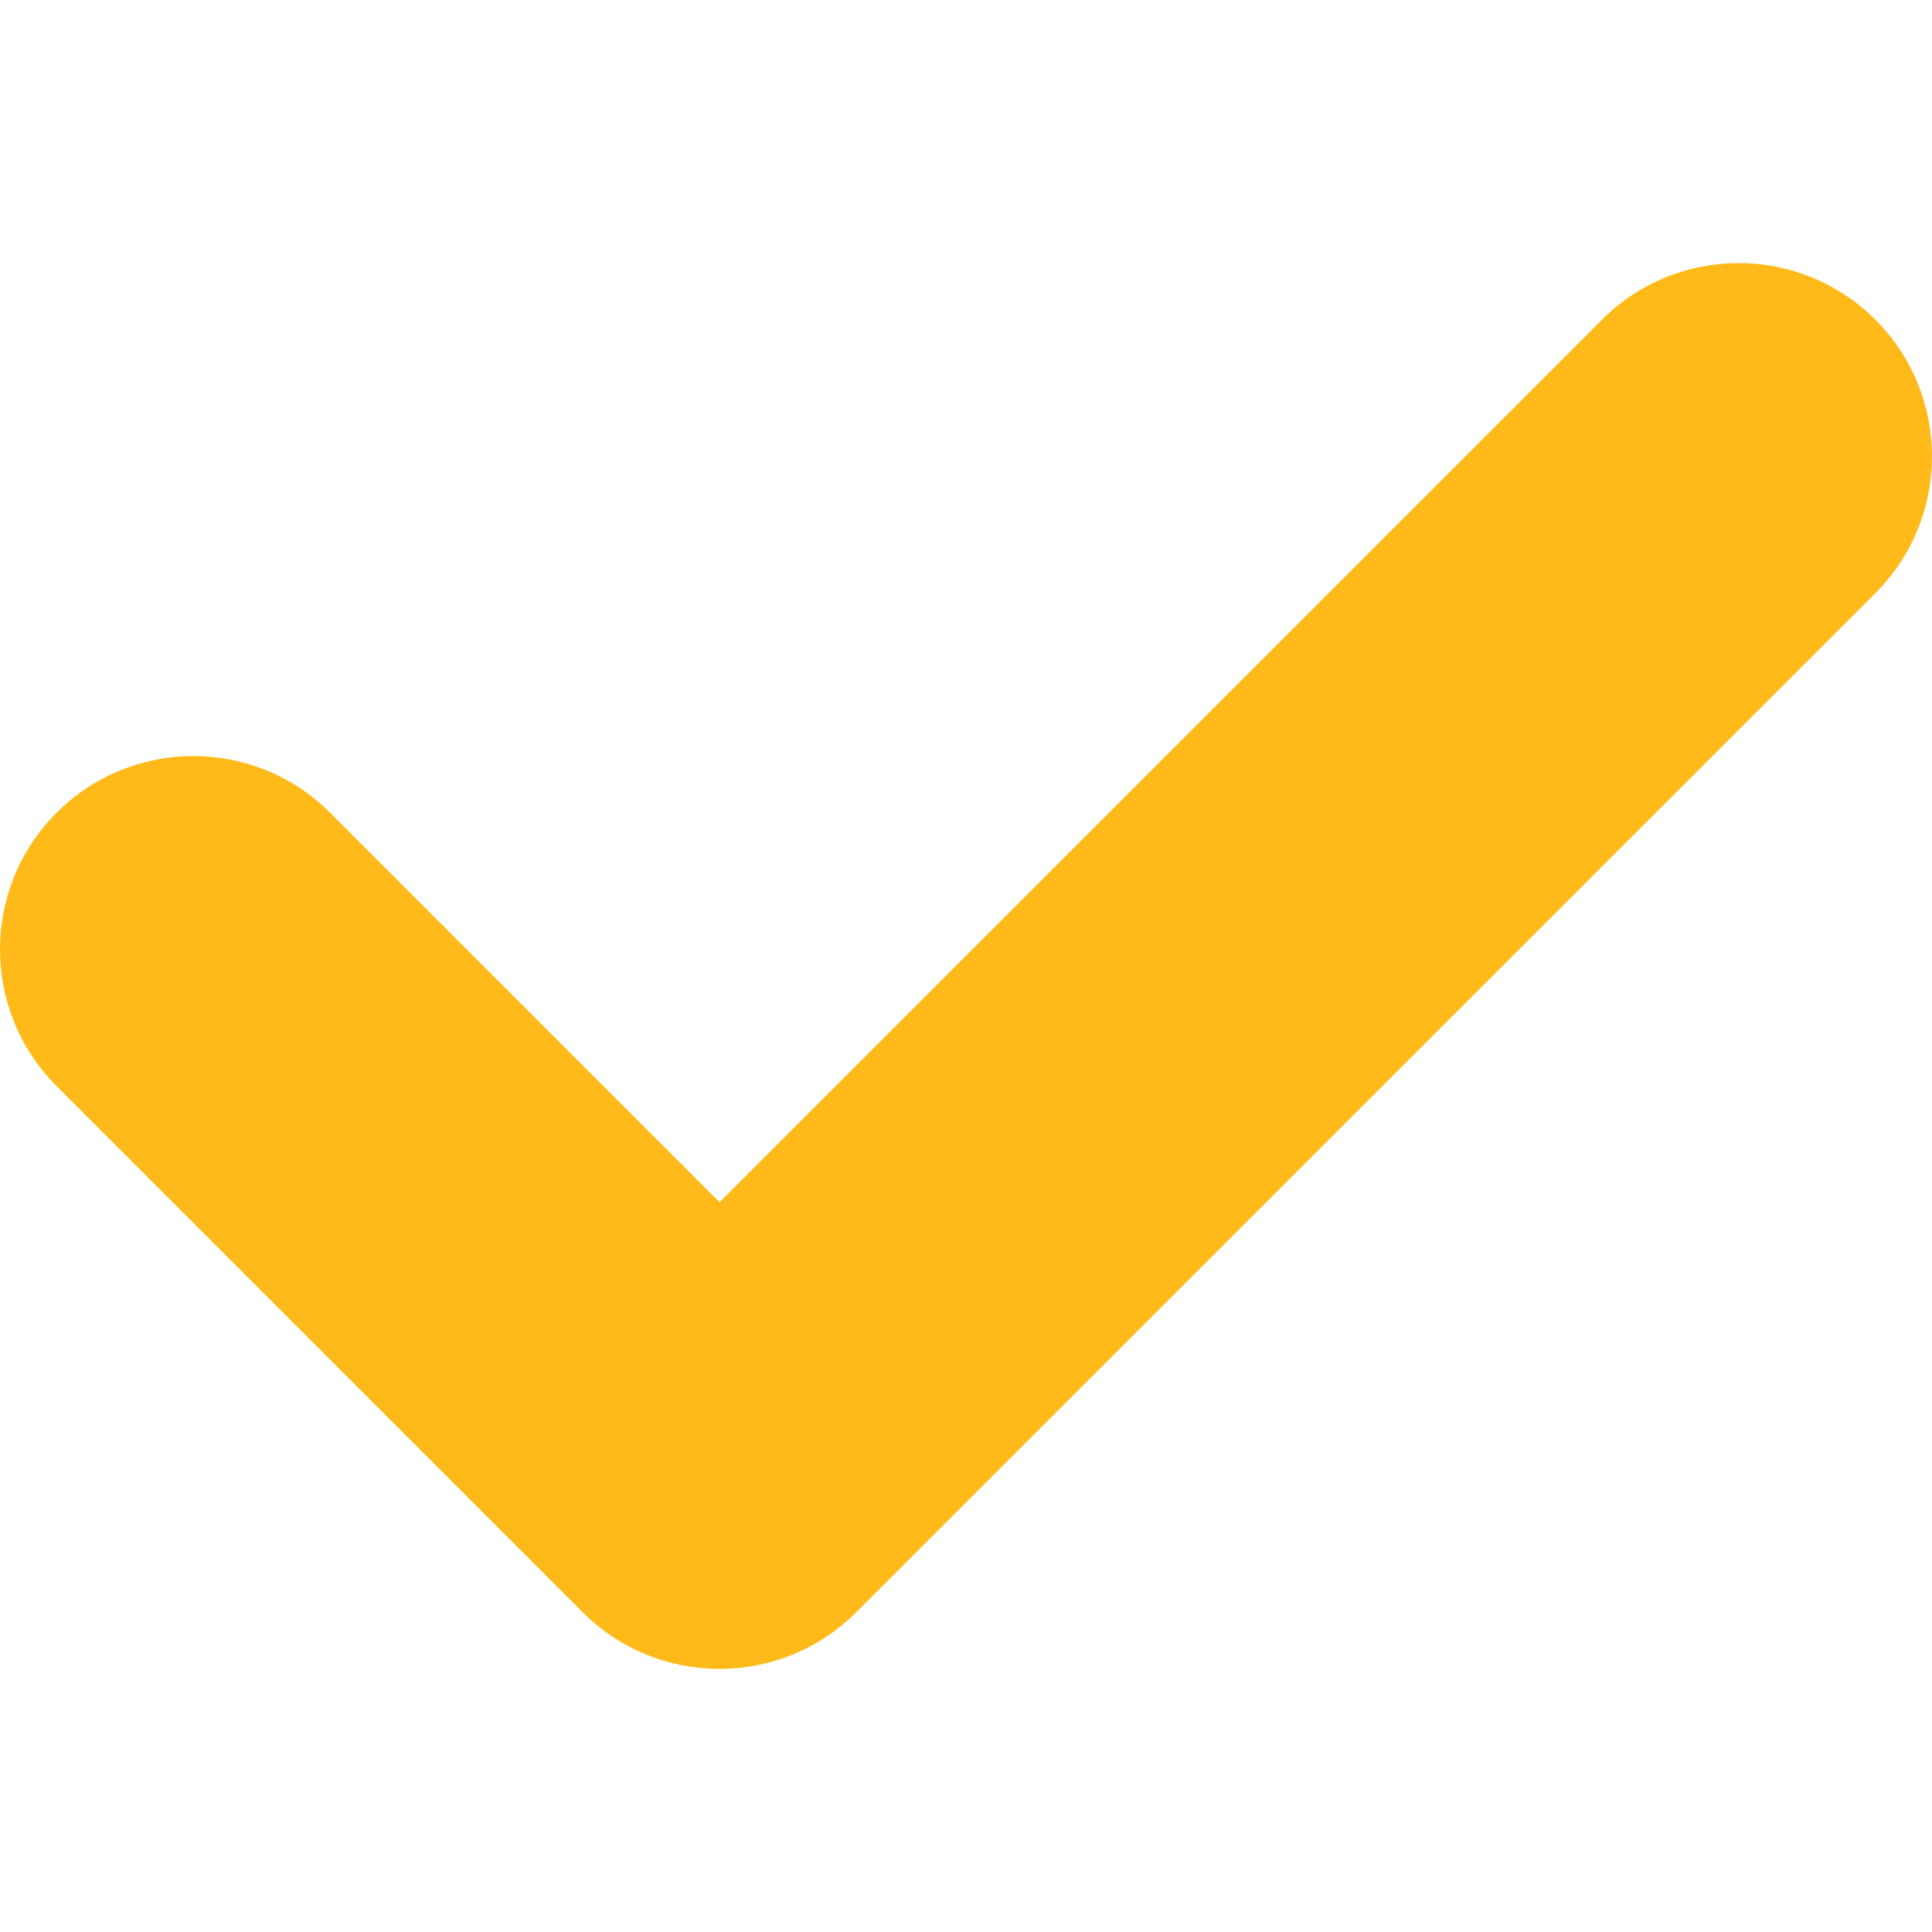
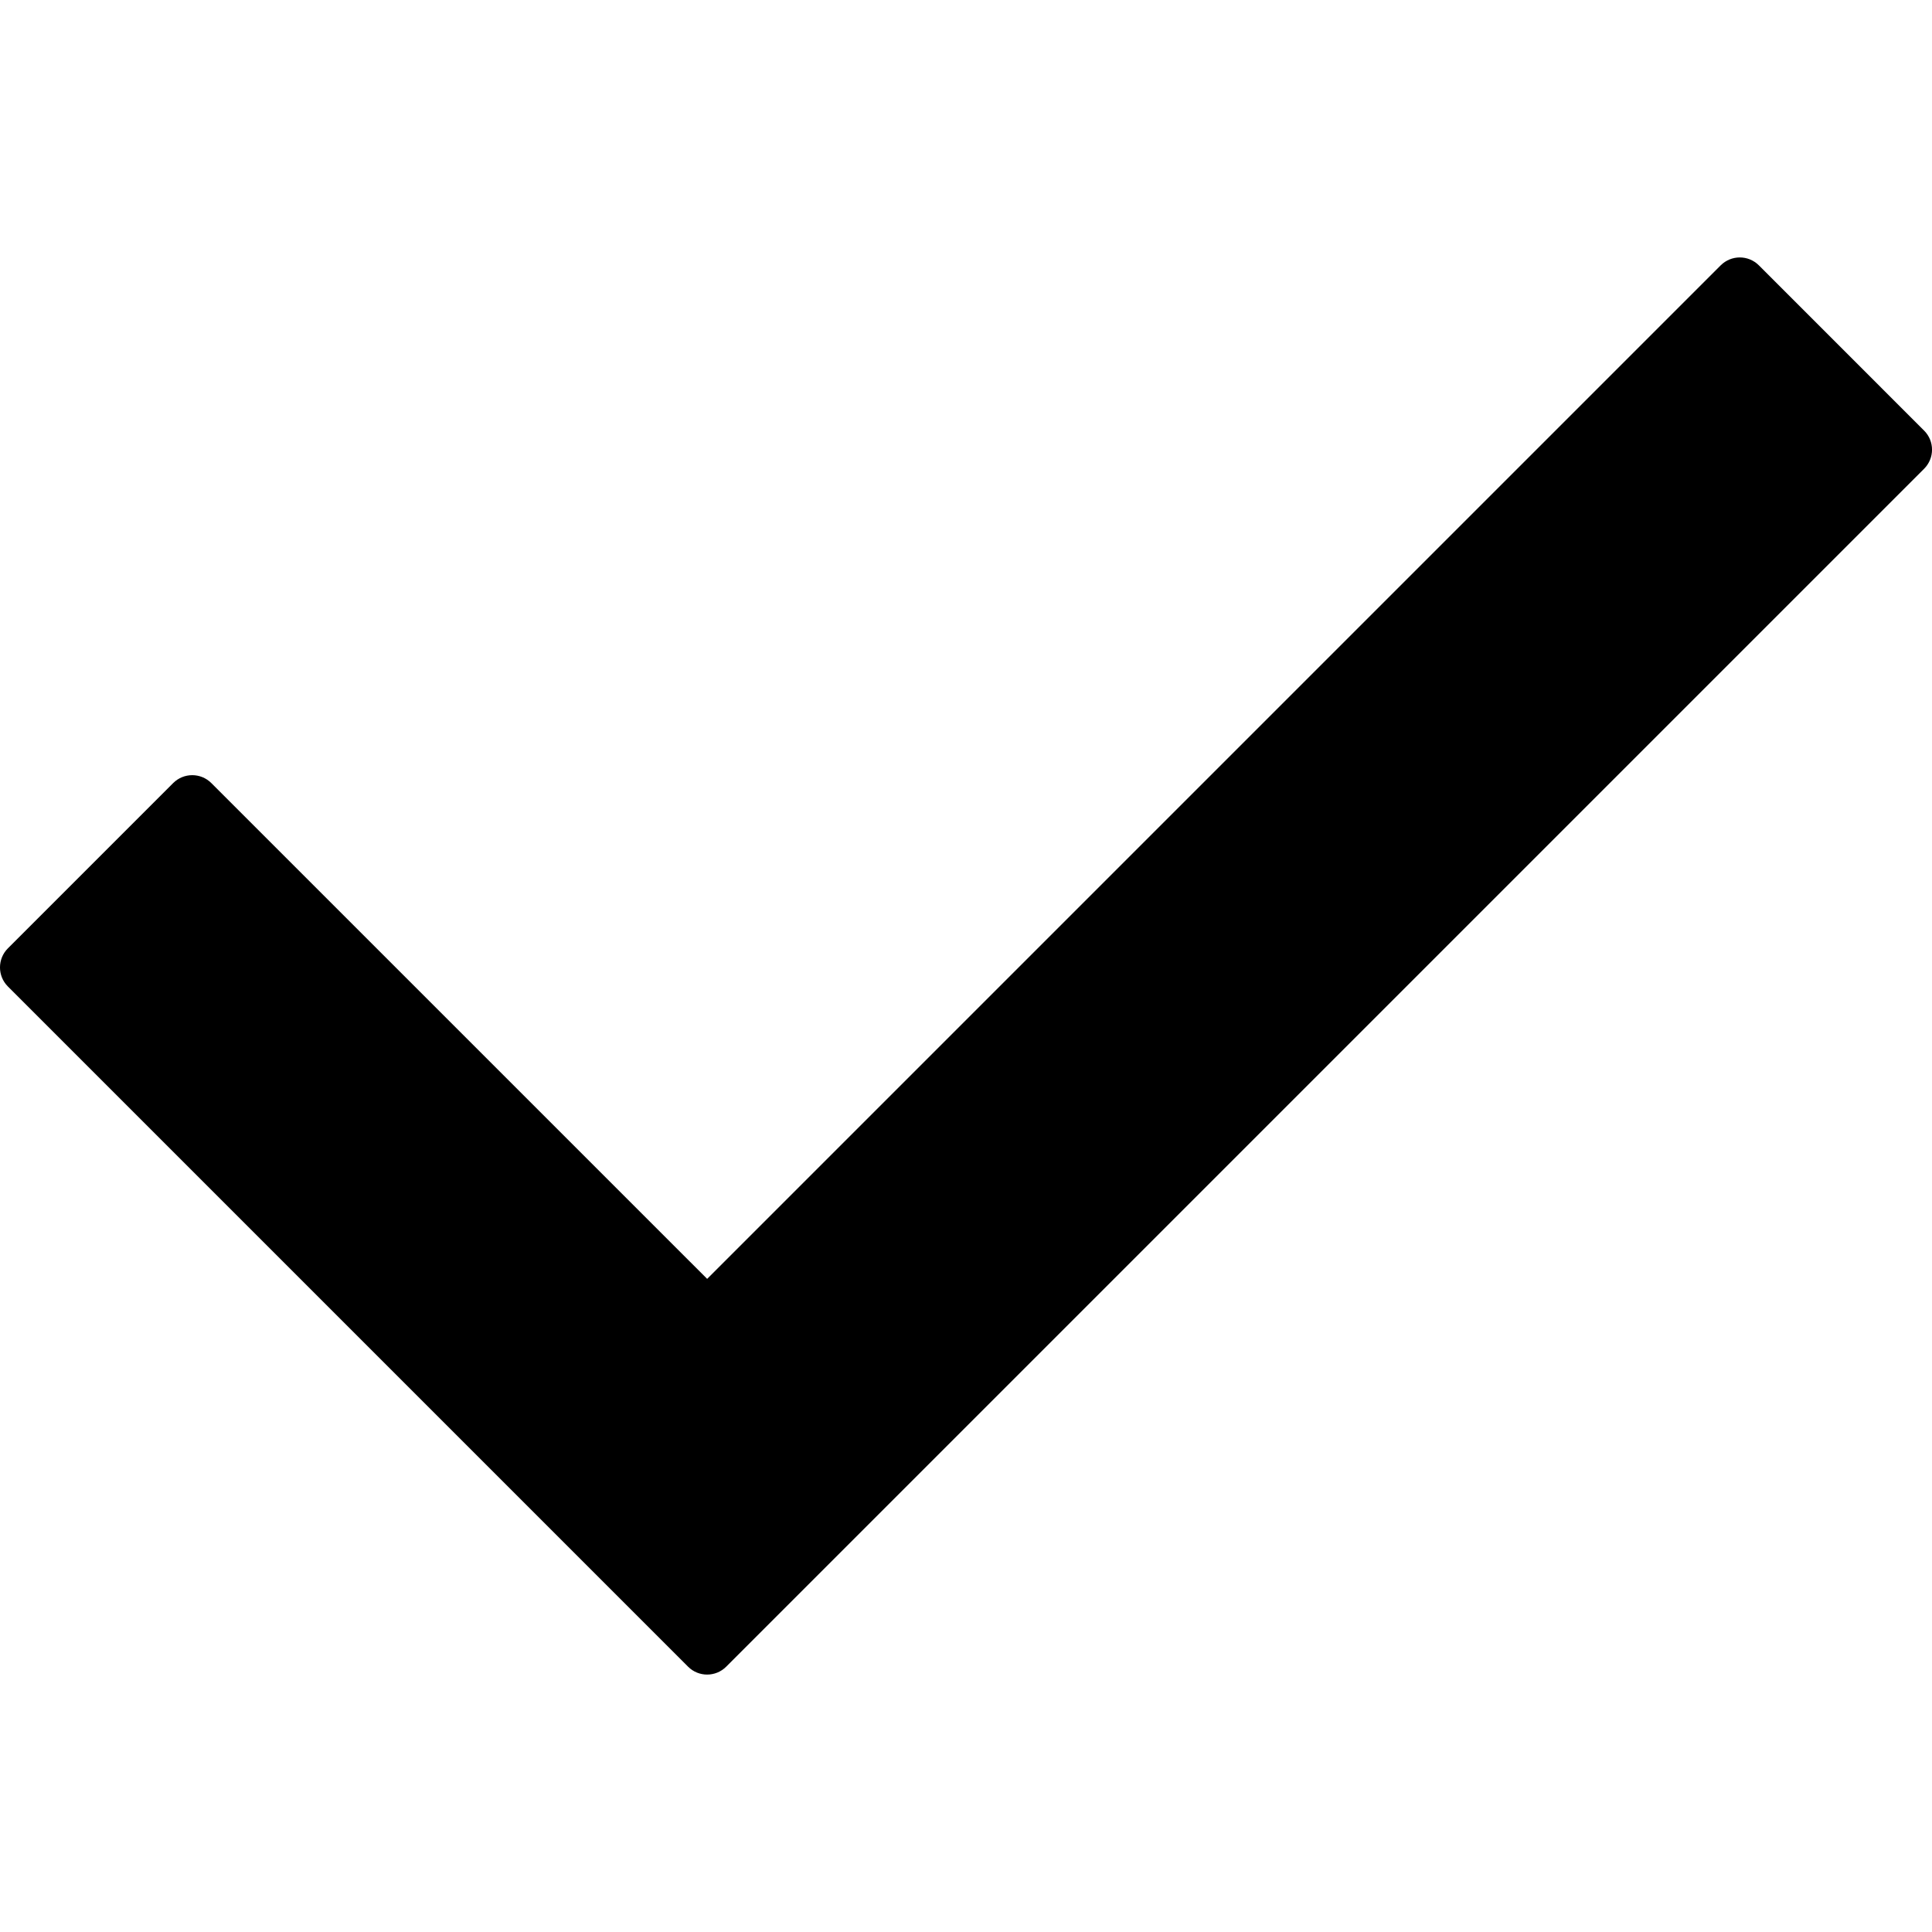
- <svg xmlns="http://www.w3.org/2000/svg" version="1.1" width="512" height="512" x="0" y="0" viewBox="0 0 405.272 405.272" style="enable-background:new 0 0 512 512" xml:space="preserve" class="">
+ <svg xmlns="http://www.w3.org/2000/svg" fill="#000000" version="1.1" id="Capa_1" width="800px" height="800px" viewBox="0 0 78.369 78.369" xml:space="preserve">
  <g>
-     <g>
-       <path d="M393.401,124.425L179.603,338.208c-15.832,15.835-41.514,15.835-57.361,0L11.878,227.836   c-15.838-15.835-15.838-41.52,0-57.358c15.841-15.841,41.521-15.841,57.355-0.006l81.698,81.699L336.037,67.064   c15.841-15.841,41.523-15.829,57.358,0C409.23,82.902,409.23,108.578,393.401,124.425z" fill="#ffba19" data-original="#000000" class="" />
-     </g>
-     <g>
- </g>
-     <g>
- </g>
-     <g>
- </g>
-     <g>
- </g>
-     <g>
- </g>
-     <g>
- </g>
-     <g>
- </g>
-     <g>
- </g>
-     <g>
- </g>
-     <g>
- </g>
-     <g>
- </g>
-     <g>
- </g>
-     <g>
- </g>
-     <g>
- </g>
-     <g>
- </g>
+     <path d="M78.049,19.015L29.458,67.606c-0.428,0.428-1.121,0.428-1.548,0L0.32,40.015c-0.427-0.426-0.427-1.119,0-1.547l6.704-6.704   c0.428-0.427,1.121-0.427,1.548,0l20.113,20.112l41.113-41.113c0.429-0.427,1.12-0.427,1.548,0l6.703,6.704   C78.477,17.894,78.477,18.586,78.049,19.015z" />
  </g>
</svg>
